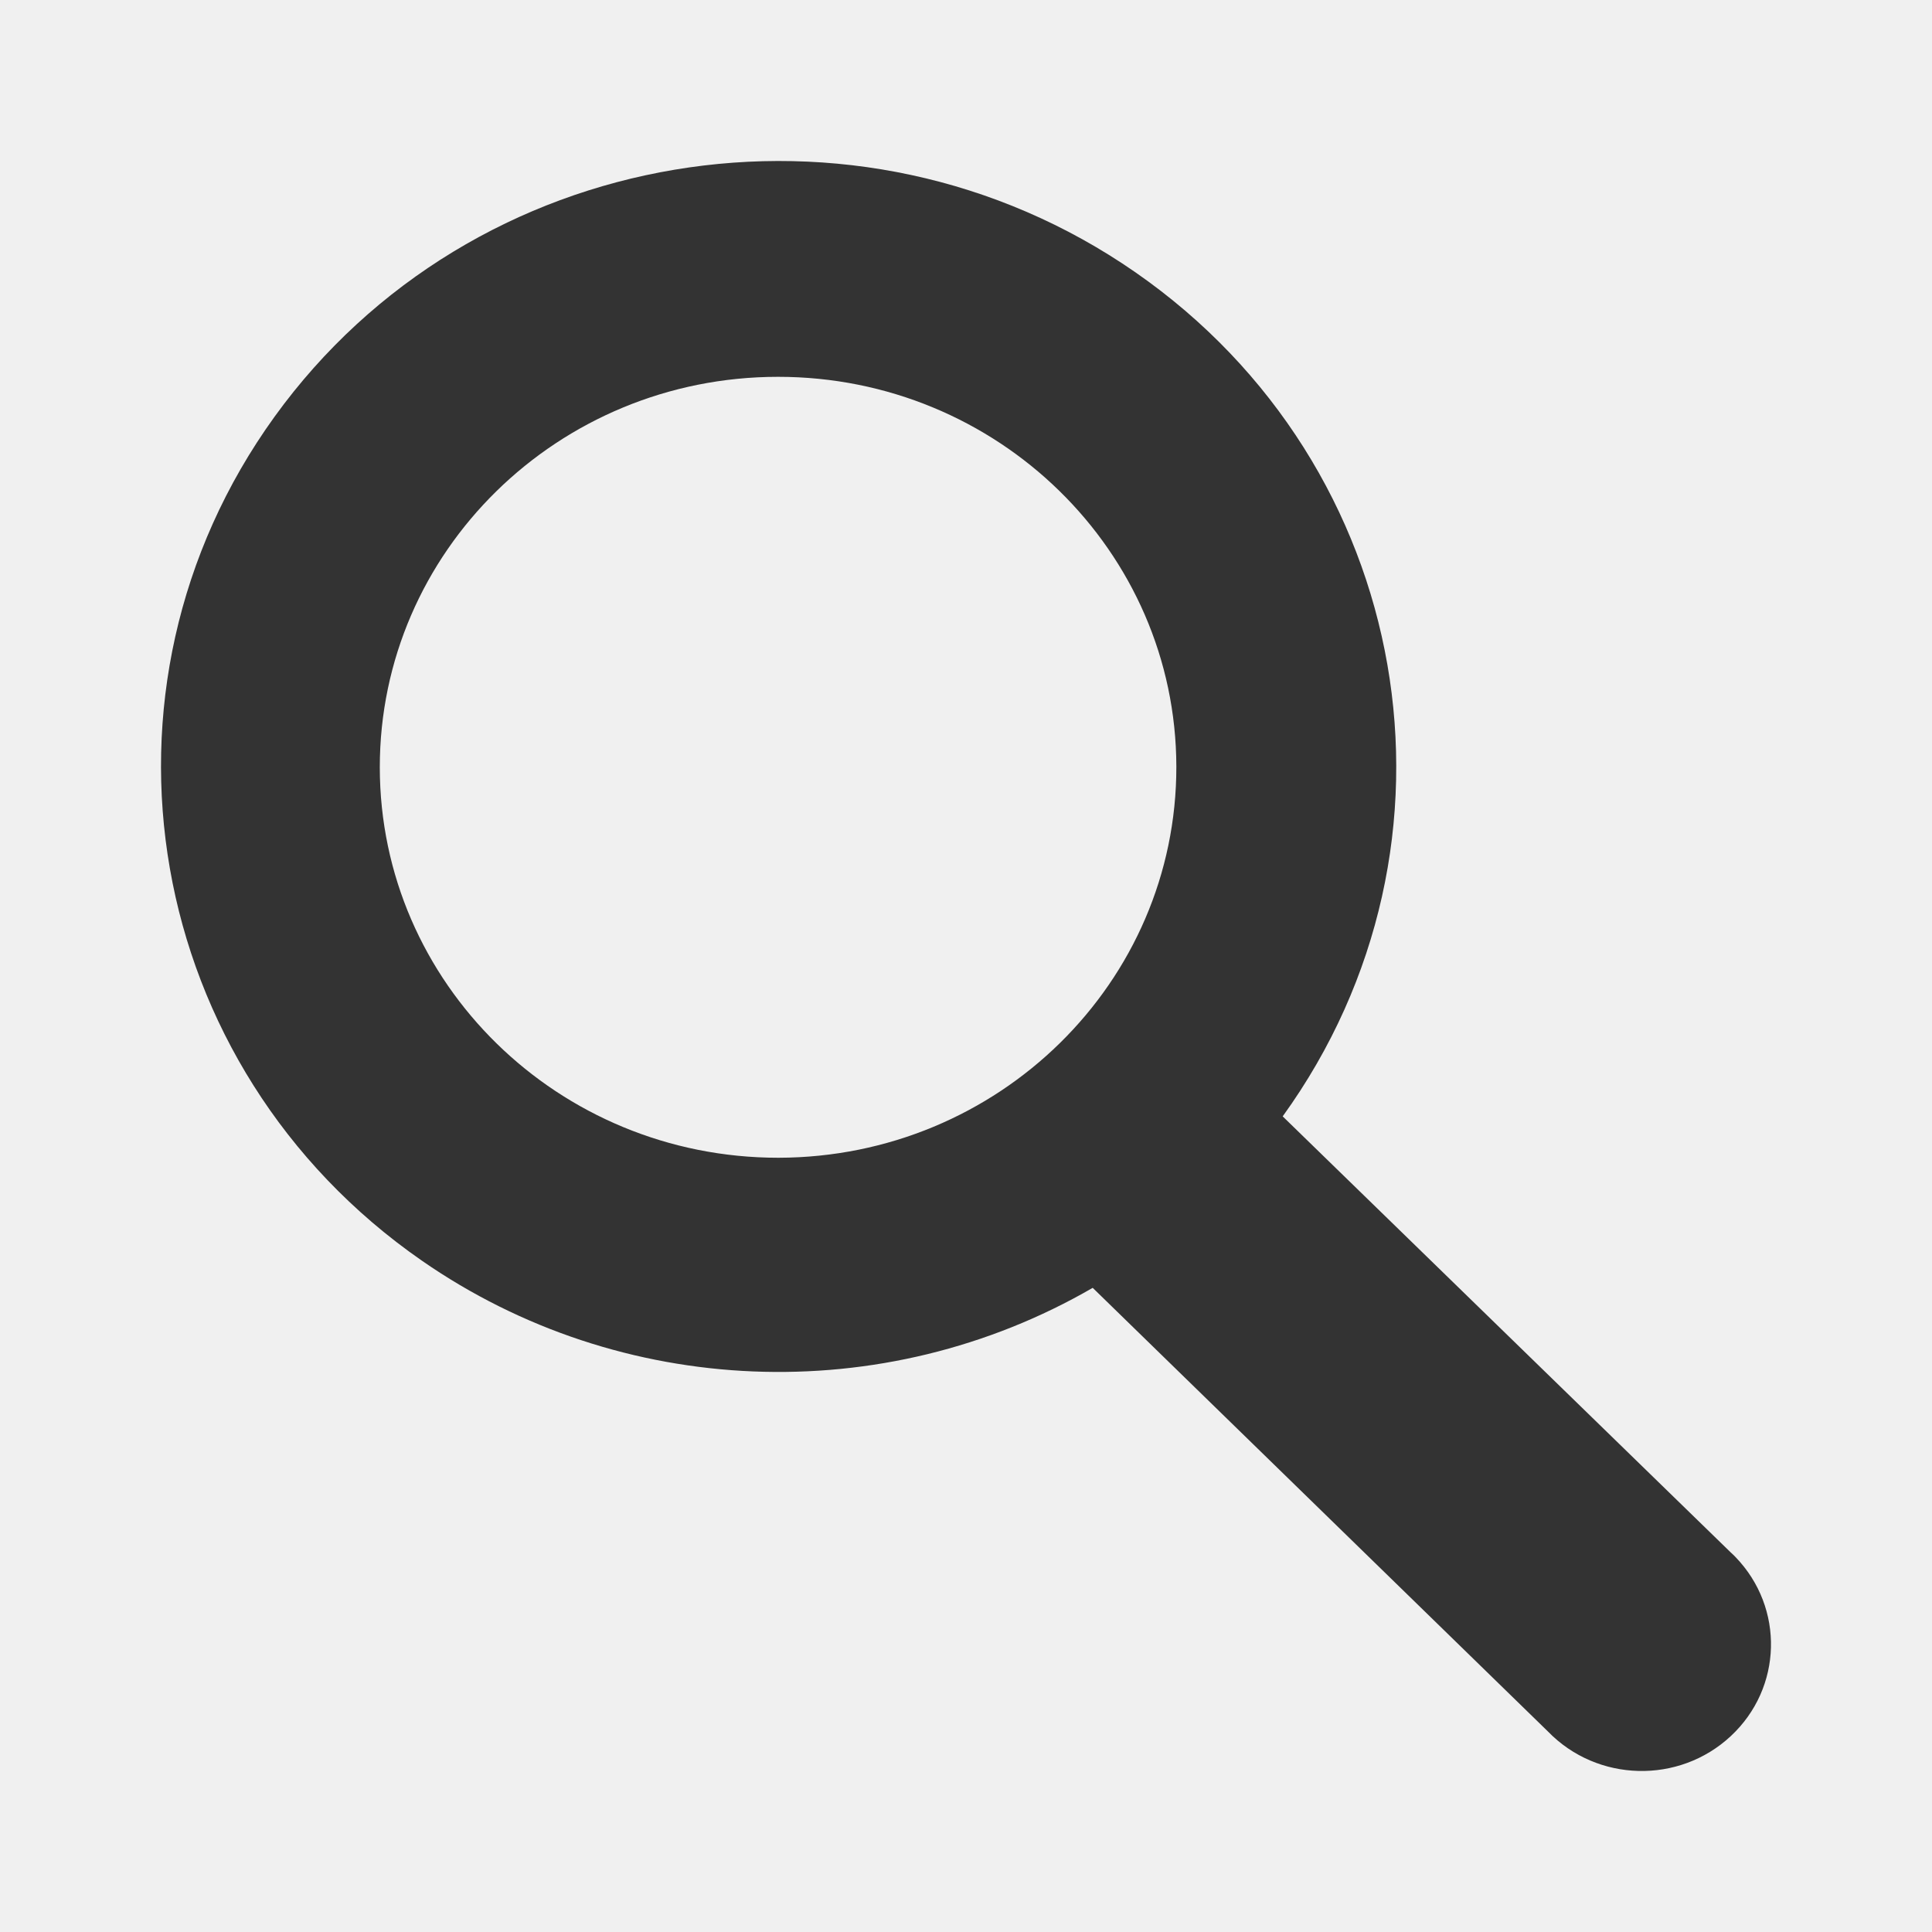
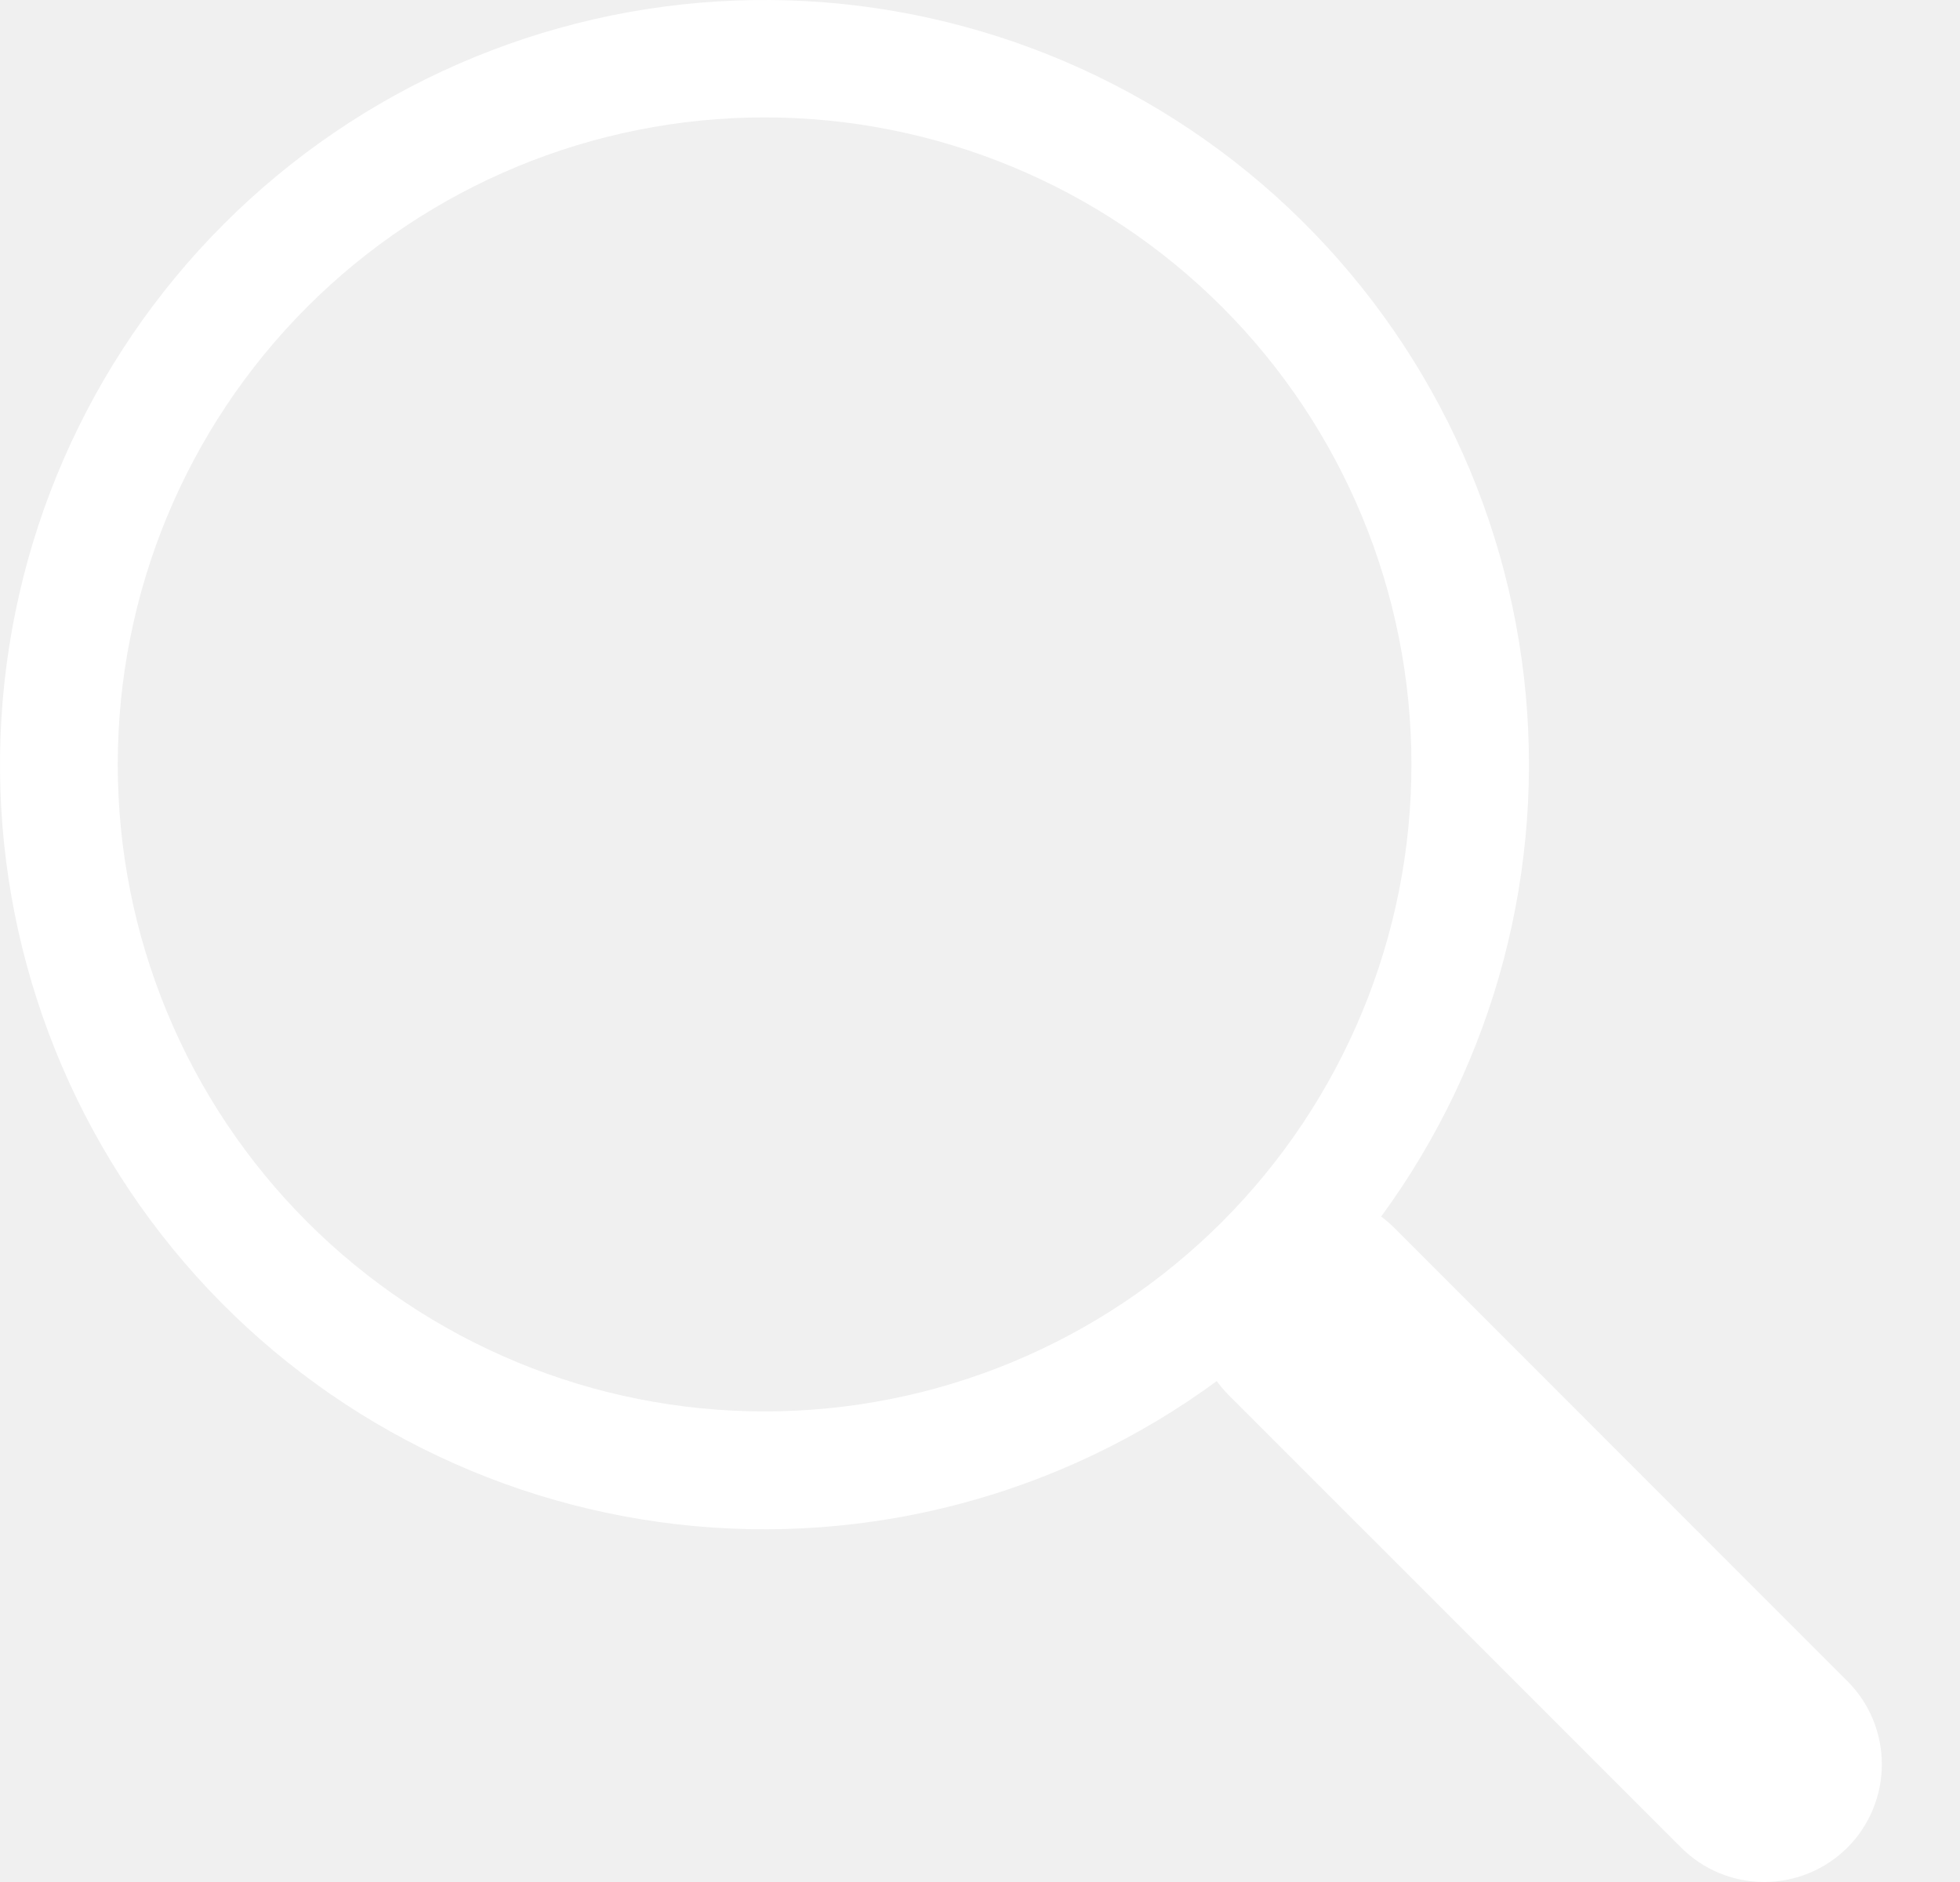
- <svg xmlns="http://www.w3.org/2000/svg" width="24" height="24" viewBox="0 0 24 24" fill="none">
-   <path d="M15.934 13.868C18.382 10.478 17.563 5.784 14.105 3.383C10.647 0.983 5.859 1.786 3.411 5.176C0.963 8.566 1.781 13.26 5.24 15.66C7.708 17.373 10.971 17.505 13.574 15.998L19.23 21.51C19.841 22.14 20.857 22.166 21.5 21.567C22.143 20.969 22.169 19.973 21.559 19.342C21.54 19.322 21.521 19.304 21.5 19.285L15.934 13.868ZM9.668 14.382C6.935 14.382 4.72 12.212 4.718 9.533C4.717 6.854 6.931 4.682 9.664 4.681C12.393 4.68 14.607 6.847 14.613 9.522C14.617 12.202 12.405 14.377 9.671 14.382C9.67 14.382 9.669 14.382 9.668 14.382Z" fill="#333333" />
+ <svg xmlns="http://www.w3.org/2000/svg" width="25" height="24" viewBox="0 0 25 24" fill="none">
+   <path d="M17.616 15.515C19.069 13.533 19.719 11.075 19.438 8.634C19.156 6.193 17.963 3.948 16.098 2.348C14.232 0.749 11.831 -0.087 9.376 0.007C6.92 0.102 4.591 1.12 2.854 2.858C1.116 4.597 0.1 6.927 0.007 9.383C-0.086 11.838 0.752 14.238 2.353 16.103C3.954 17.968 6.199 19.159 8.641 19.439C11.082 19.718 13.539 19.066 15.52 17.612H15.519C15.564 17.672 15.612 17.729 15.666 17.785L21.442 23.56C21.723 23.842 22.104 24 22.502 24C22.9 24 23.282 23.842 23.564 23.561C23.845 23.28 24.003 22.898 24.003 22.5C24.003 22.102 23.846 21.72 23.564 21.439L17.789 15.663C17.735 15.609 17.677 15.559 17.616 15.513V15.515ZM18.003 9.748C18.003 10.832 17.79 11.905 17.375 12.906C16.96 13.907 16.353 14.816 15.587 15.582C14.82 16.349 13.911 16.956 12.91 17.371C11.909 17.786 10.836 17.999 9.752 17.999C8.669 17.999 7.596 17.786 6.595 17.371C5.594 16.956 4.684 16.349 3.918 15.582C3.152 14.816 2.544 13.907 2.13 12.906C1.715 11.905 1.502 10.832 1.502 9.748C1.502 7.56 2.371 5.461 3.918 3.914C5.465 2.367 7.564 1.497 9.752 1.497C11.941 1.497 14.039 2.367 15.587 3.914C17.134 5.461 18.003 7.56 18.003 9.748Z" fill="white" />
</svg>
